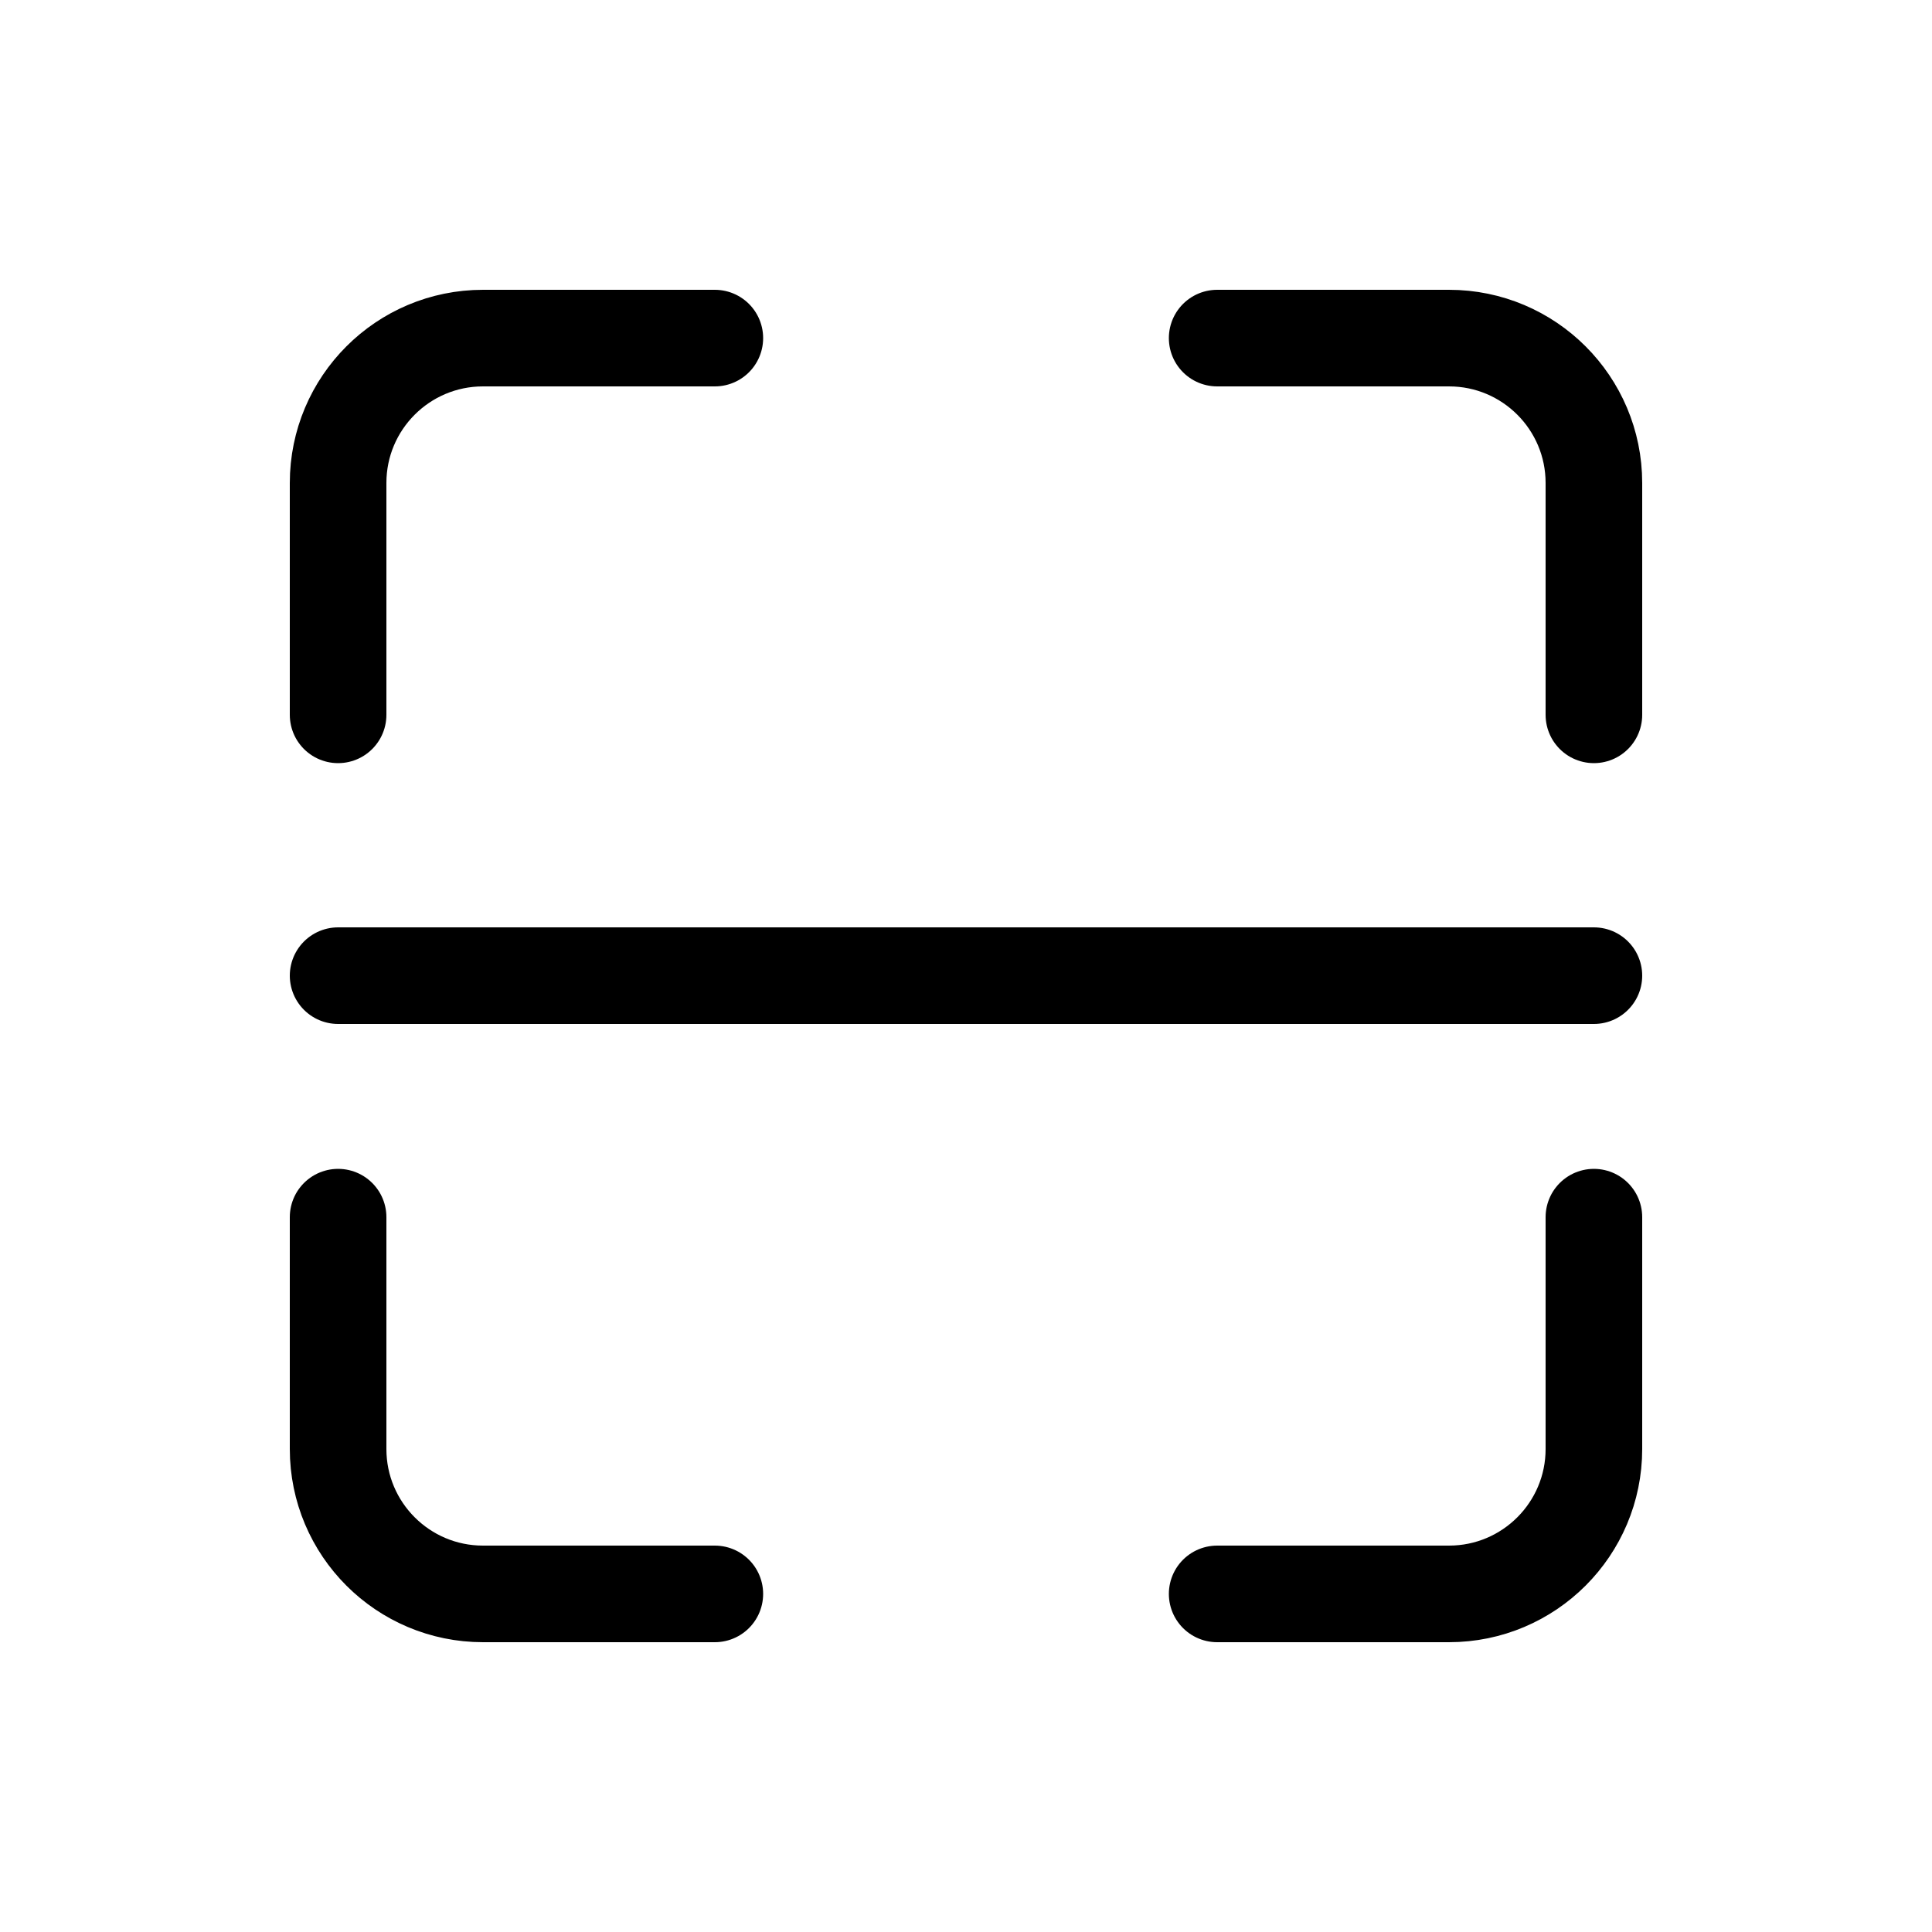
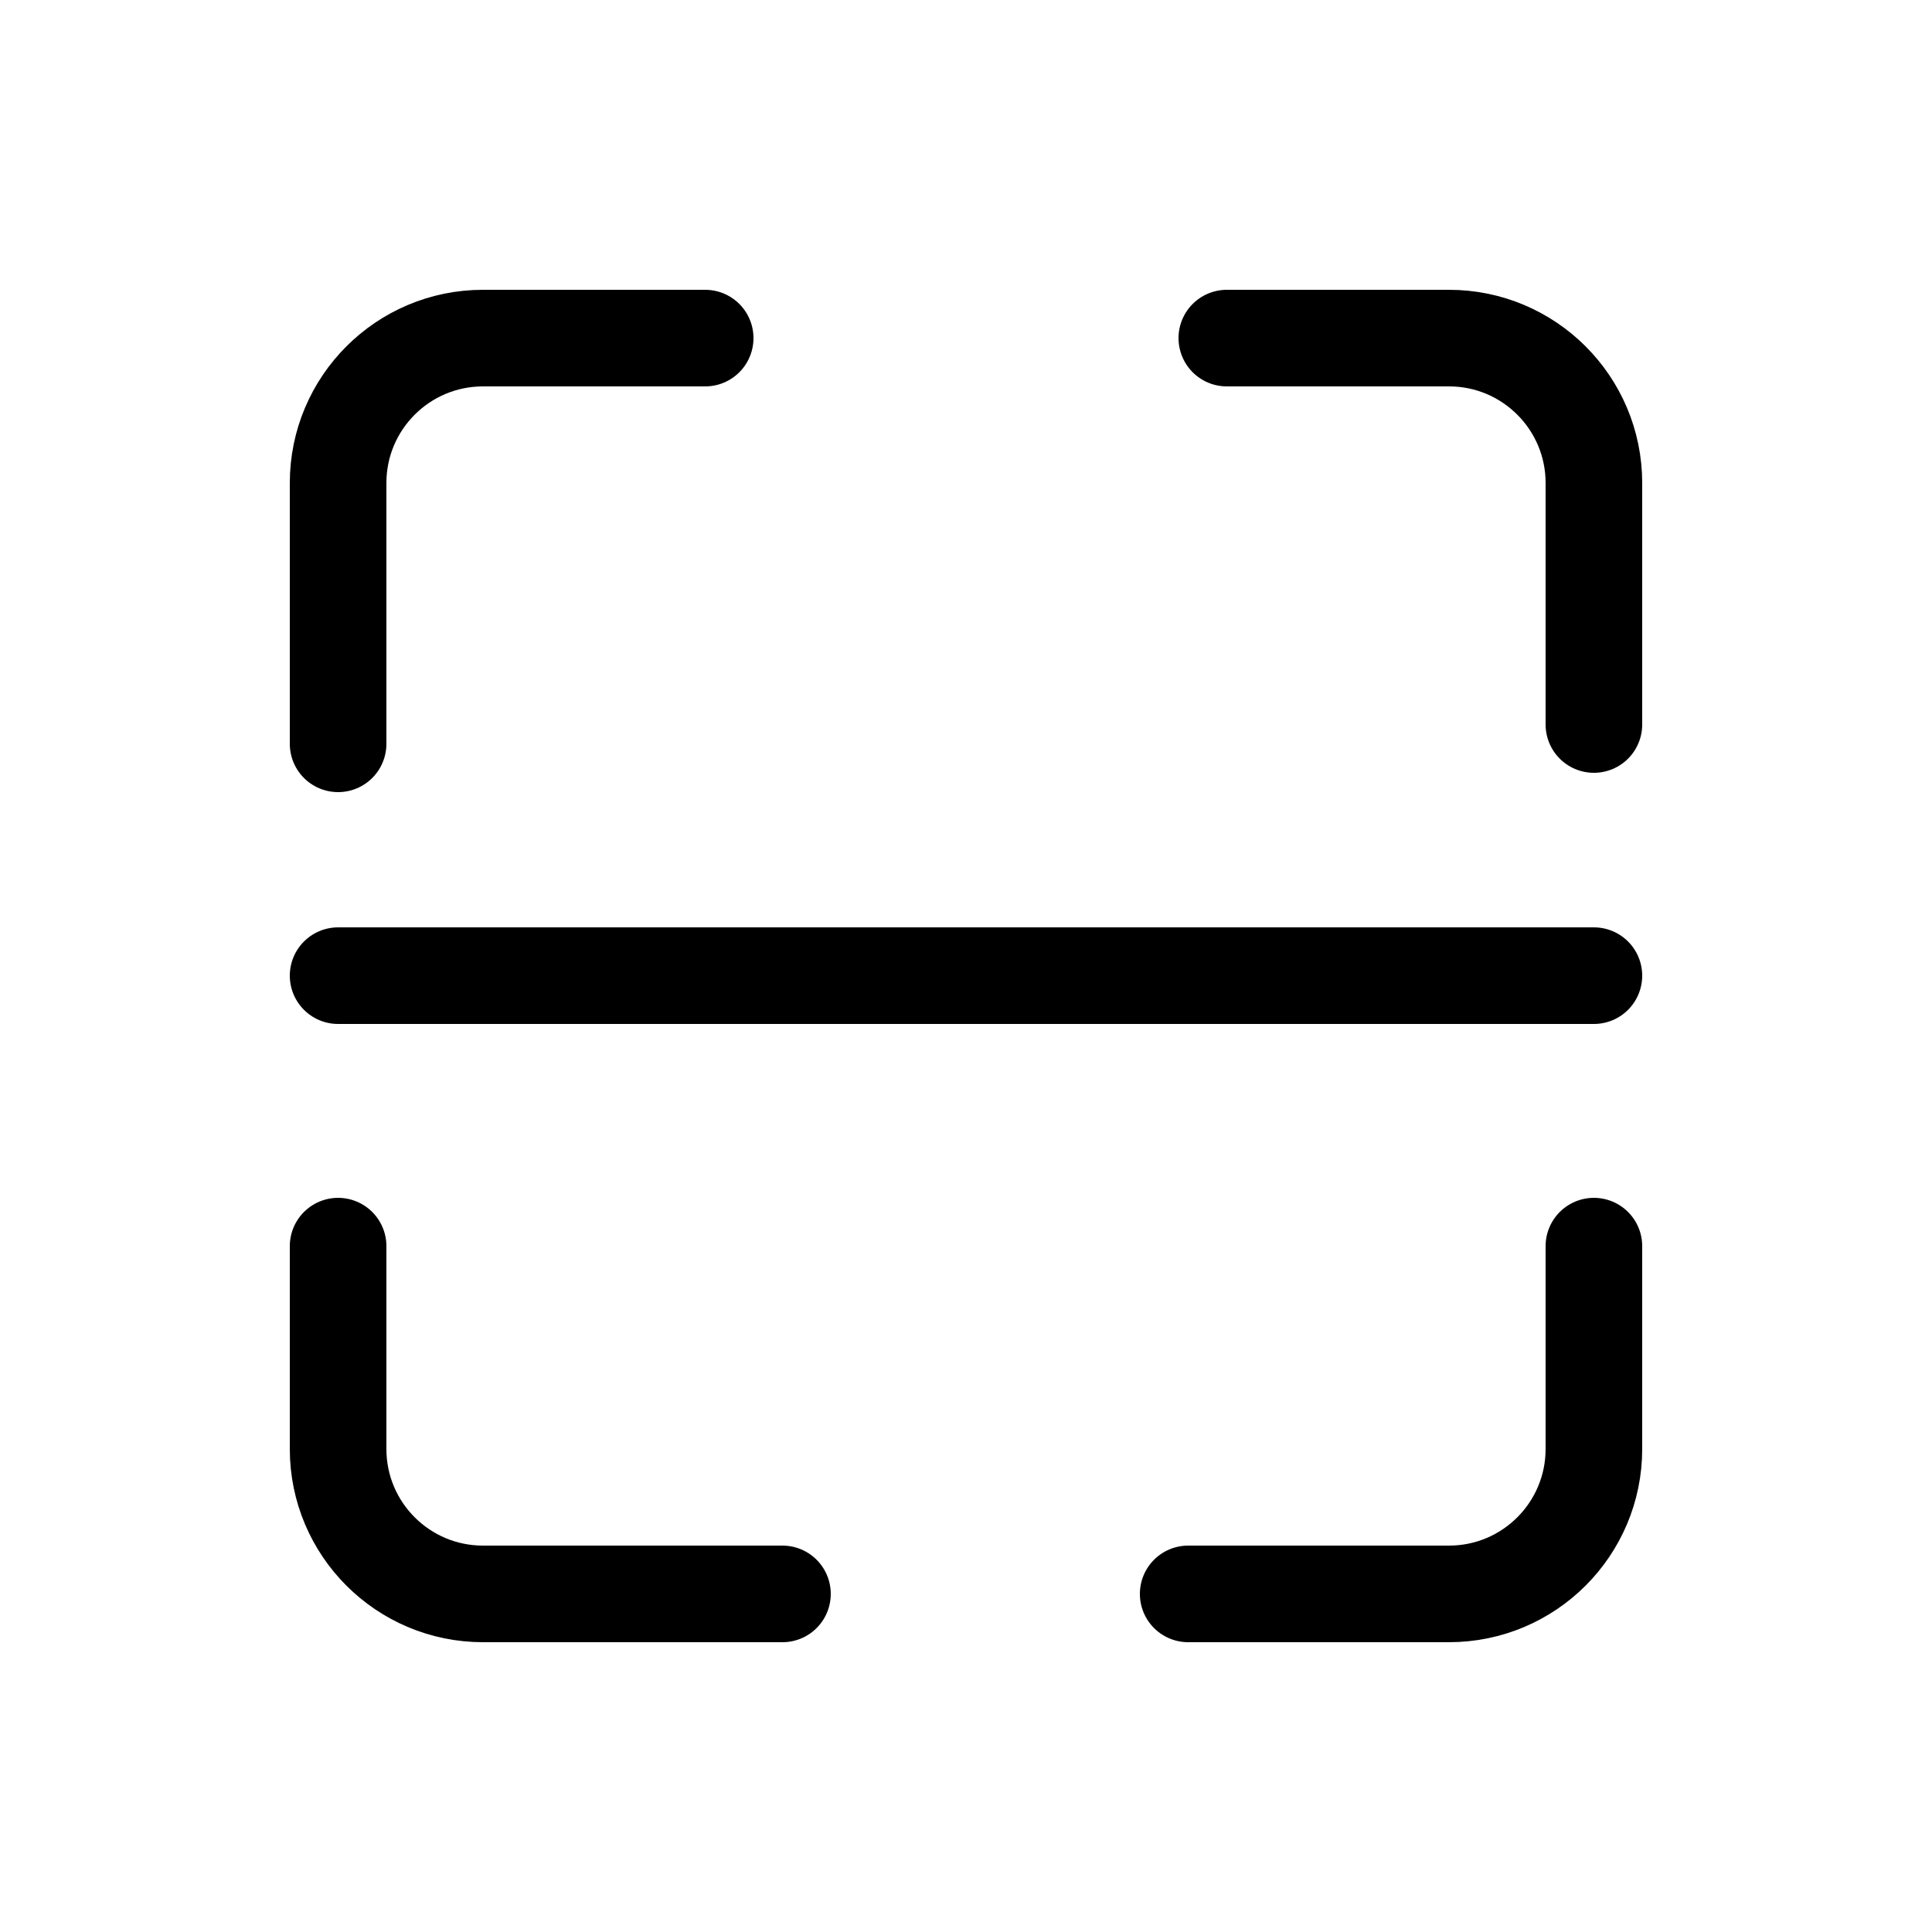
<svg xmlns="http://www.w3.org/2000/svg" width="100" height="100" viewBox="0 0 100 100">
  <rect width="100" height="100" fill="#FFFFFF" />
  <g fill="none" stroke="#000000" stroke-width="5" stroke-linecap="round" stroke-linejoin="round">
-     <path d="M17.5,37 V25 A7.5,7.5 0 0 1 25,17.5 H37" />
-     <path d="M63,17.5 H75 A7.5,7.5 0 0 1 82.5,25 V37" />
-     <path d="M82.5,63 V75 A7.5,7.5 0 0 1 75,82.5 H63" />
-     <path d="M37,82.5 H25 A7.5,7.5 0 0 1 17.5,75 V63" />
+     <path d="M17.5,38.5 V25 A7.5,7.5 0 0 1 25,17.5 H36.5" />
+     <path d="M63.5,17.5 H75 A7.5,7.5 0 0 1 82.5,25 V37.5" />
+     <path d="M82.5,64.5 V75 A7.5,7.5 0 0 1 75,82.5 H61.5" />
+     <path d="M40.5,82.5 H25 A7.5,7.5 0 0 1 17.5,75 V64.5" />
    <path d="M17.5,50.5 H82.5" />
  </g>
</svg>
